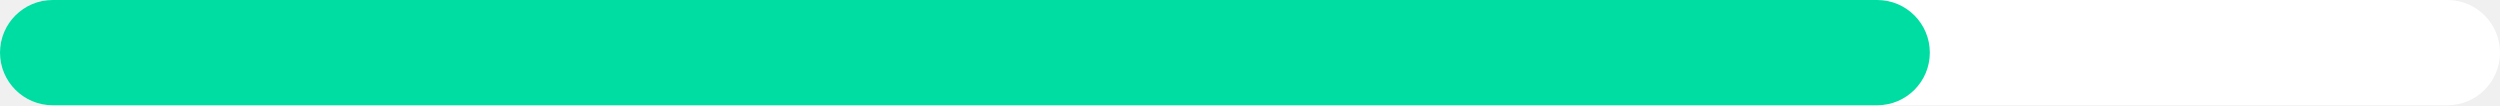
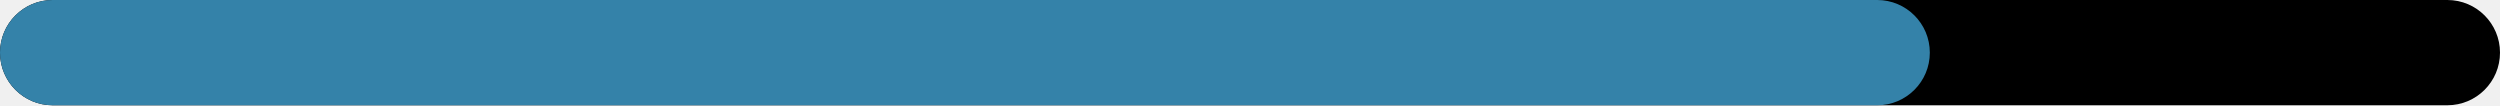
<svg xmlns="http://www.w3.org/2000/svg" width="285" height="12" viewBox="0 0 285 12" fill="none">
-   <rect width="285" height="12" rx="6" fill="white" />
-   <rect width="220" height="12" rx="6" fill="#00DDA3" />
+   <rect width="285" height="12" rx="6" fill="black" />
+   <rect width="220" height="12" rx="6" fill="#3482A9" />
</svg>
